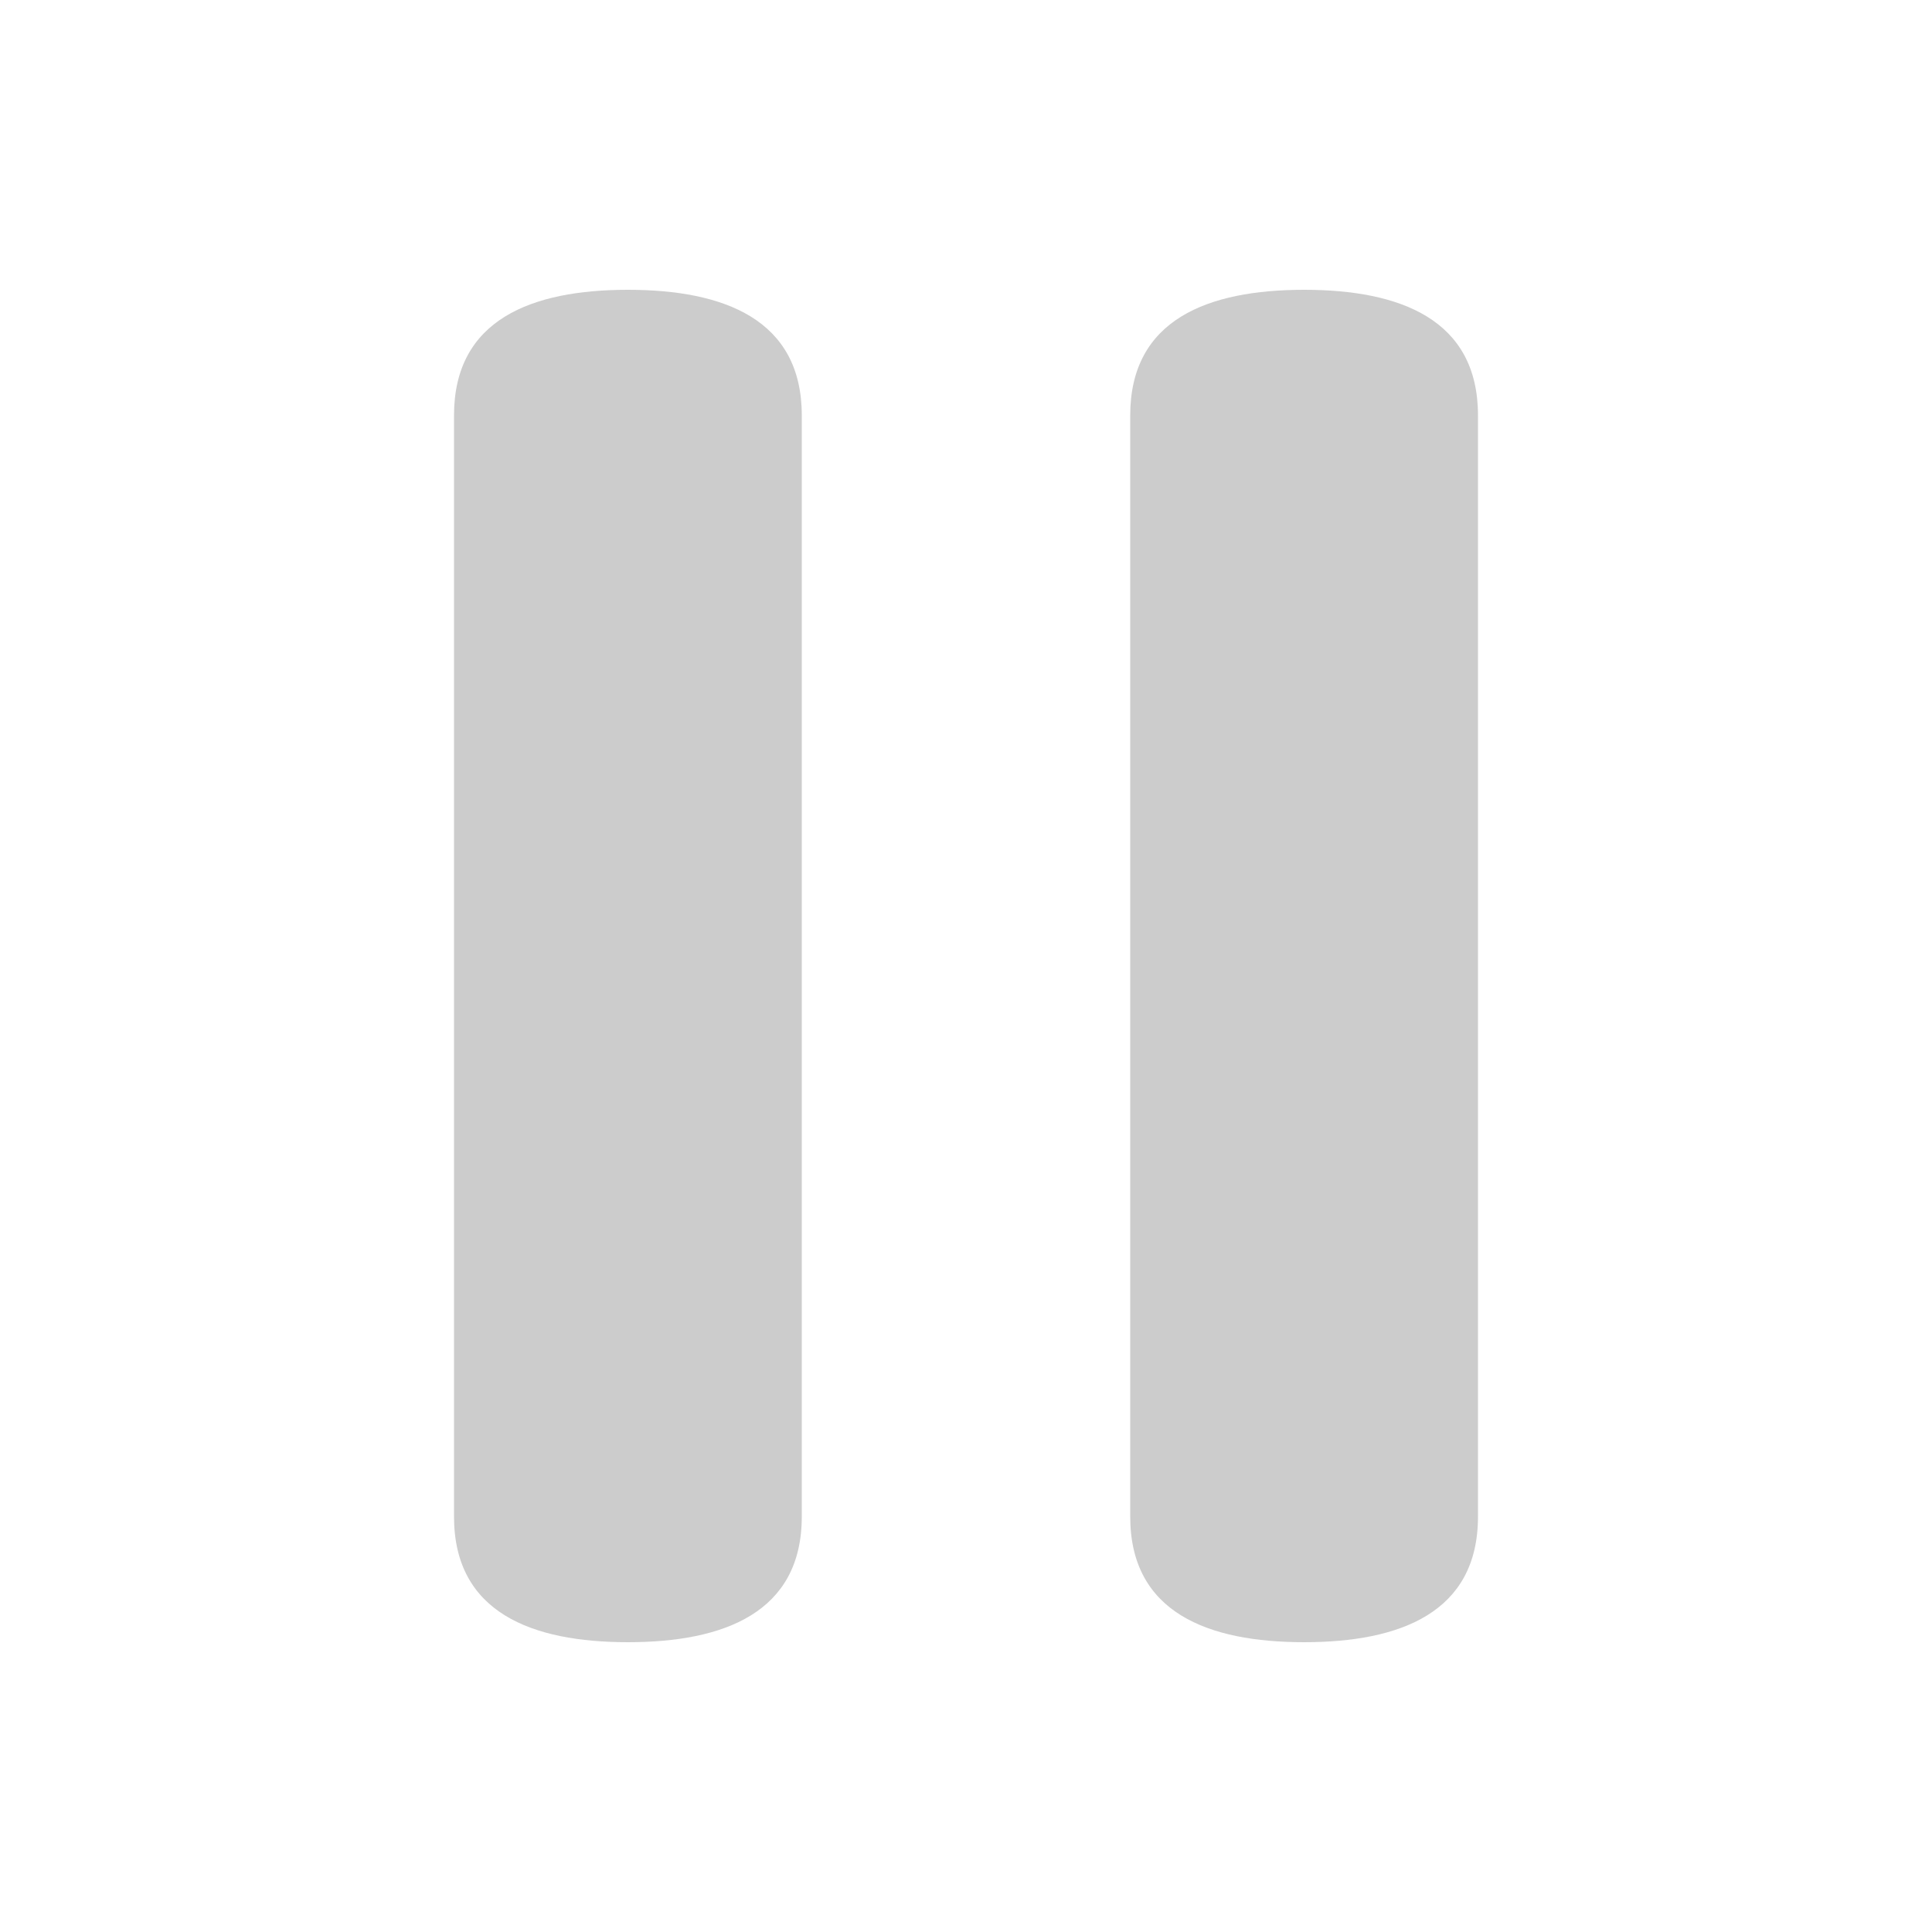
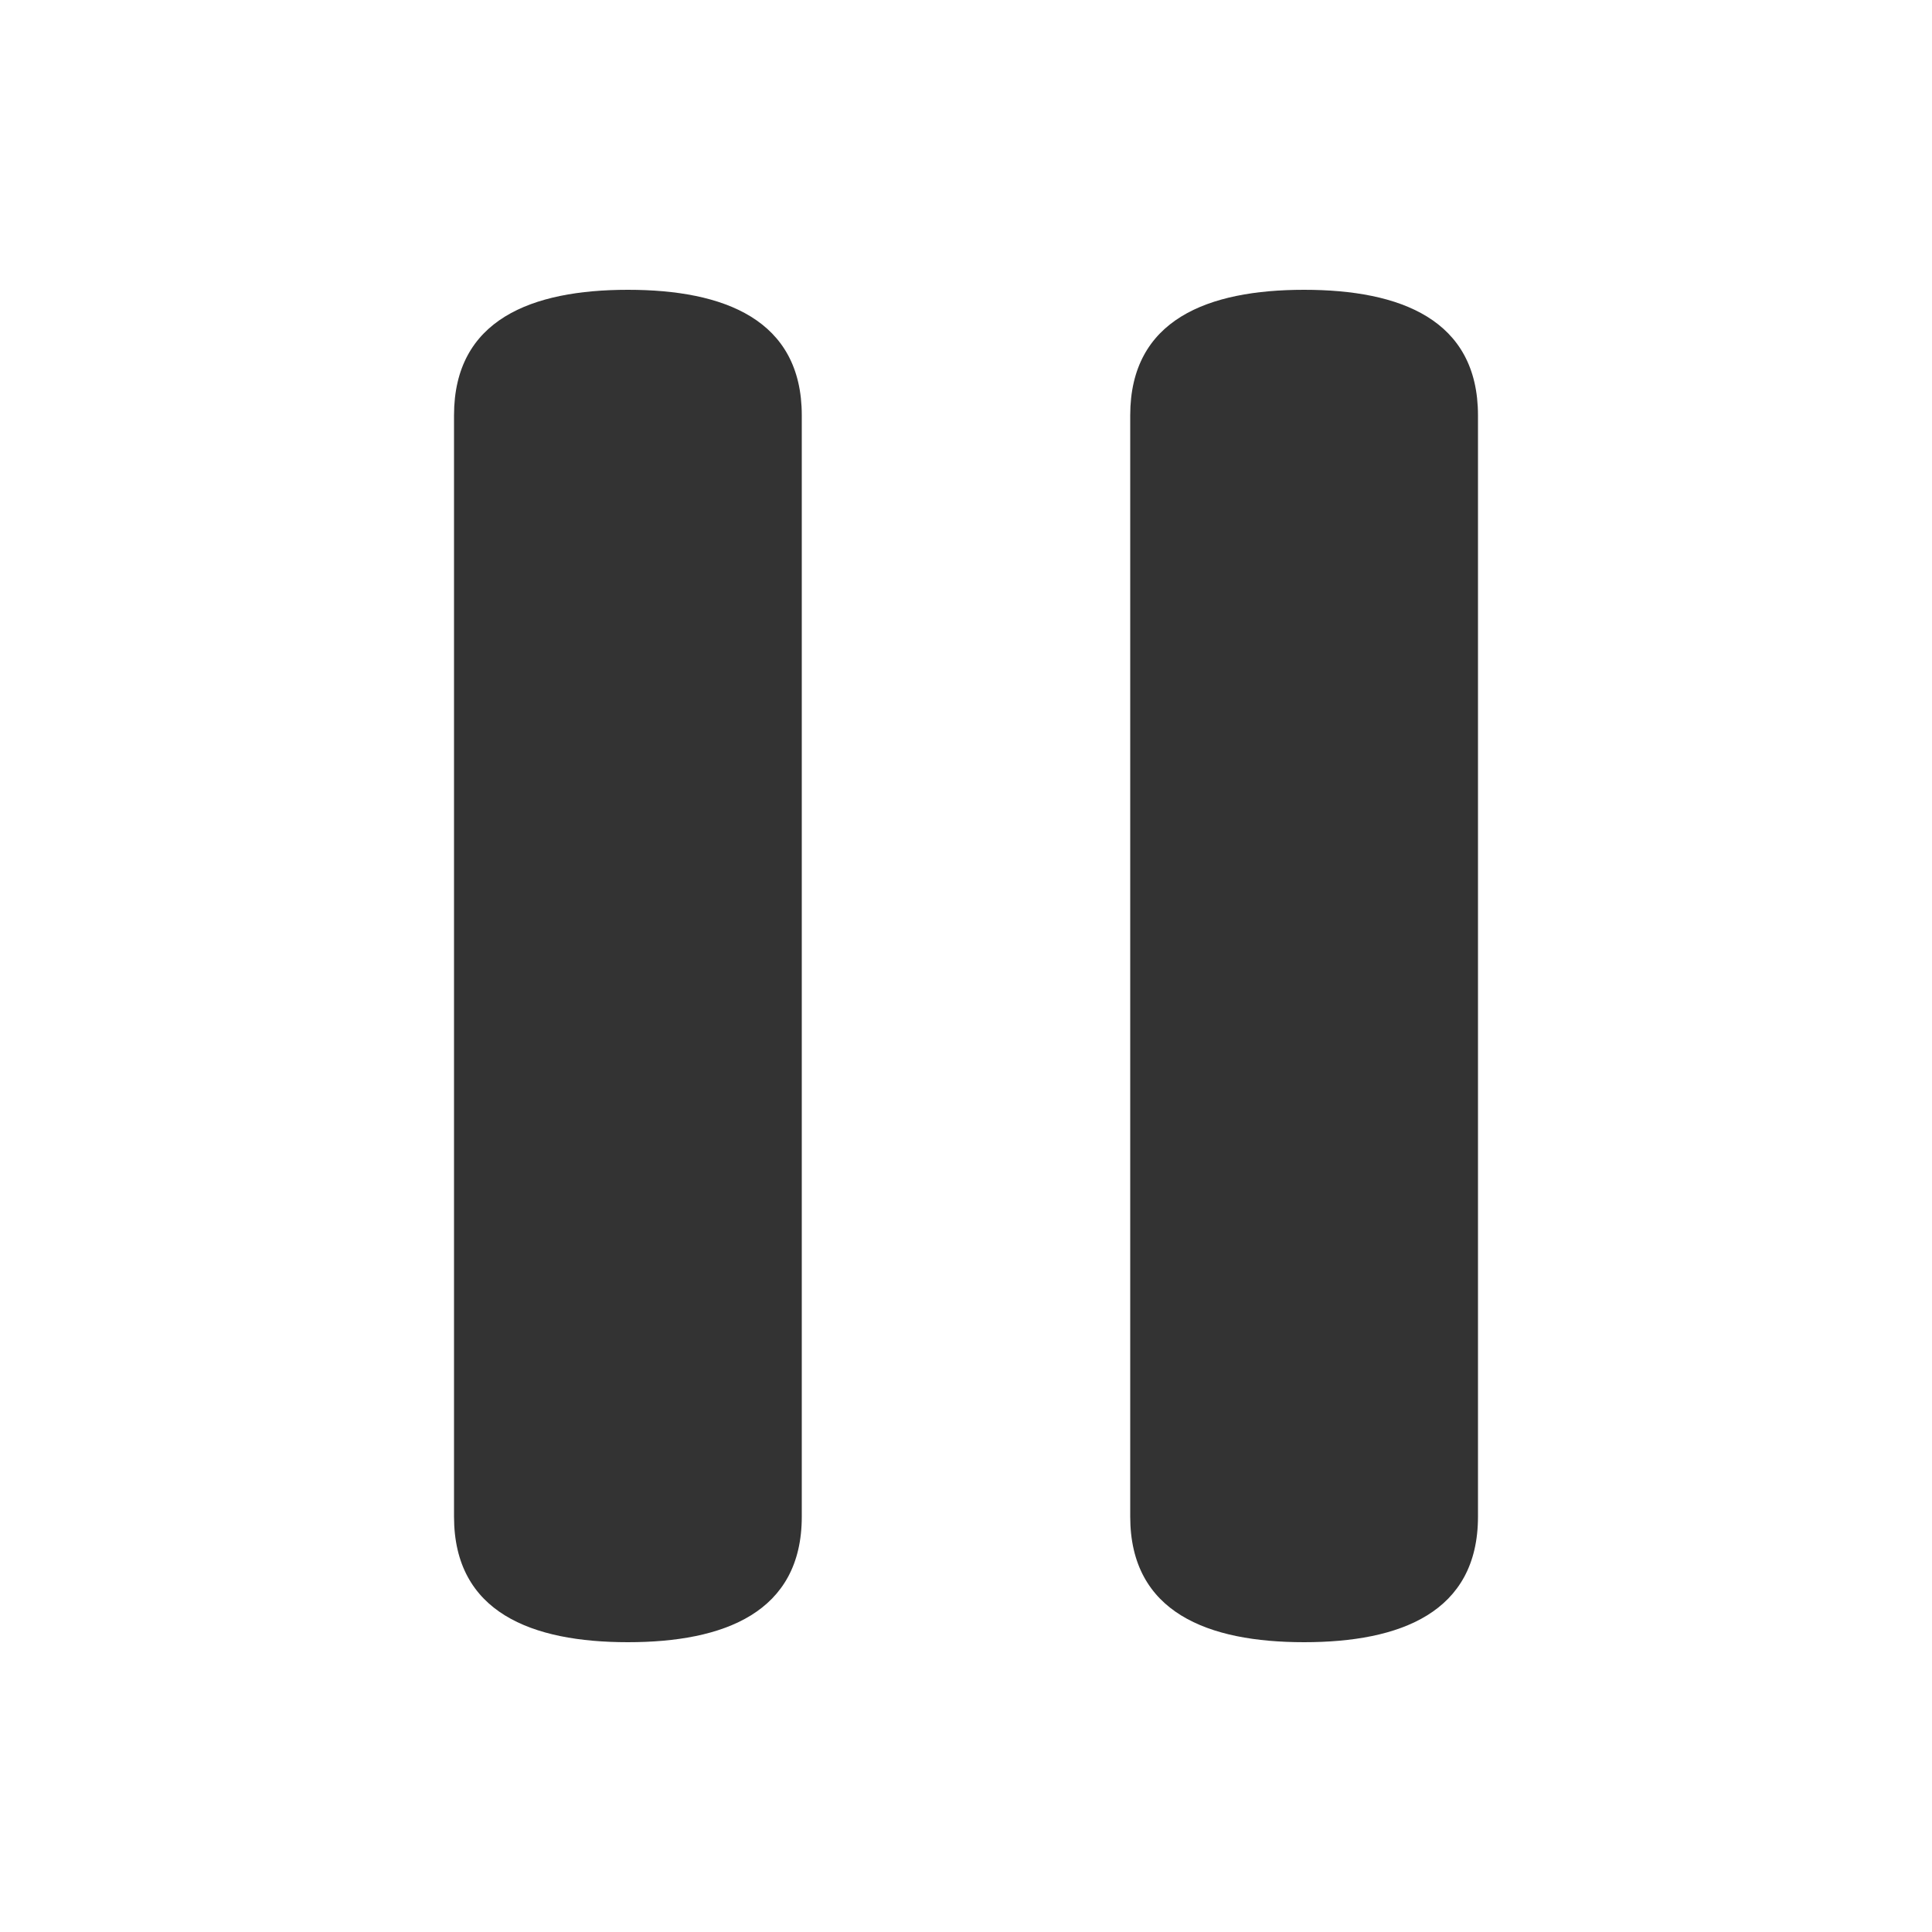
- <svg viewBox="0 0 500 500" fill="#ccc">
+ <svg viewBox="0 0 500 500" fill="#333">
  <path d="M 337.50,75.00c-24.85,0.00-45.00,7.65-45.00,32.50l0.00,285.00 c0.00,24.85, 20.15,32.50, 45.00,32.50s 45.00-7.65, 45.00-32.50L 382.50,107.50 C 382.50,82.65, 362.35,75.00, 337.50,75.00zM 162.50,75.00C 137.65,75.00, 117.50,82.65, 117.50,107.50l0.00,285.00 c0.00,24.85, 20.15,32.50, 45.00,32.50s 45.00-7.65, 45.00-32.50L 207.50,107.50 C 207.50,82.65, 187.35,75.00, 162.50,75.00z" />
</svg>
